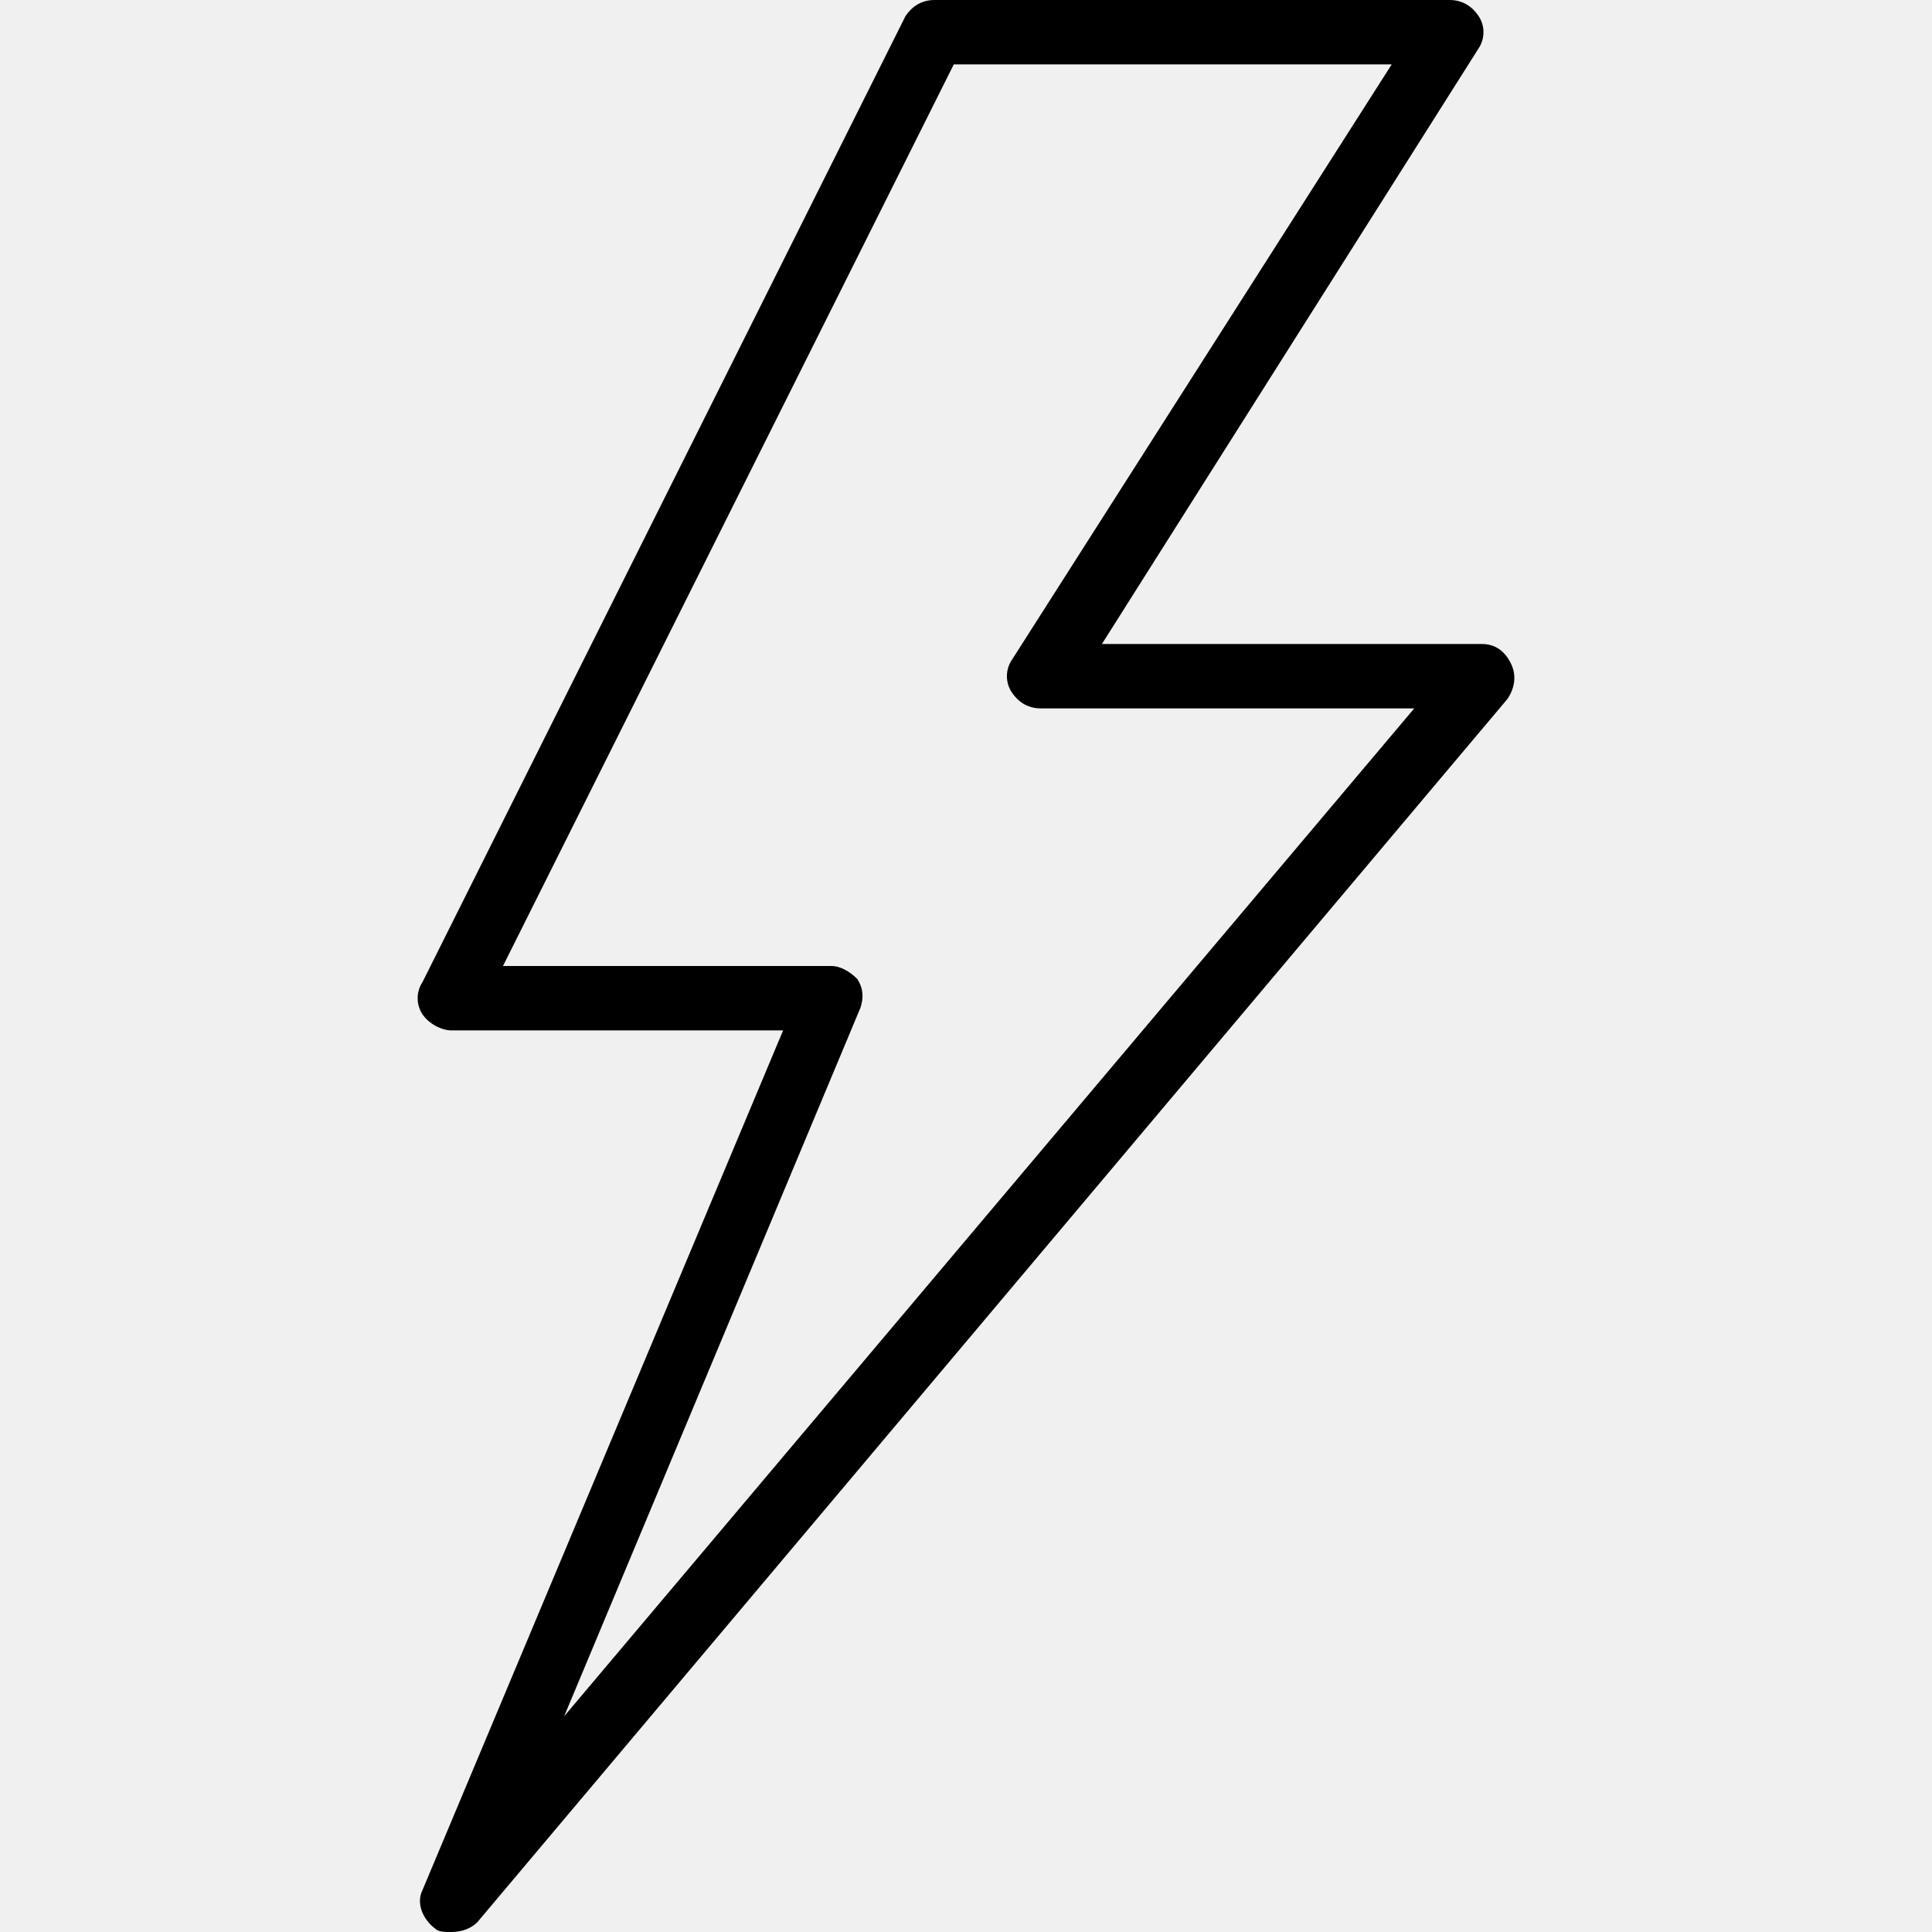
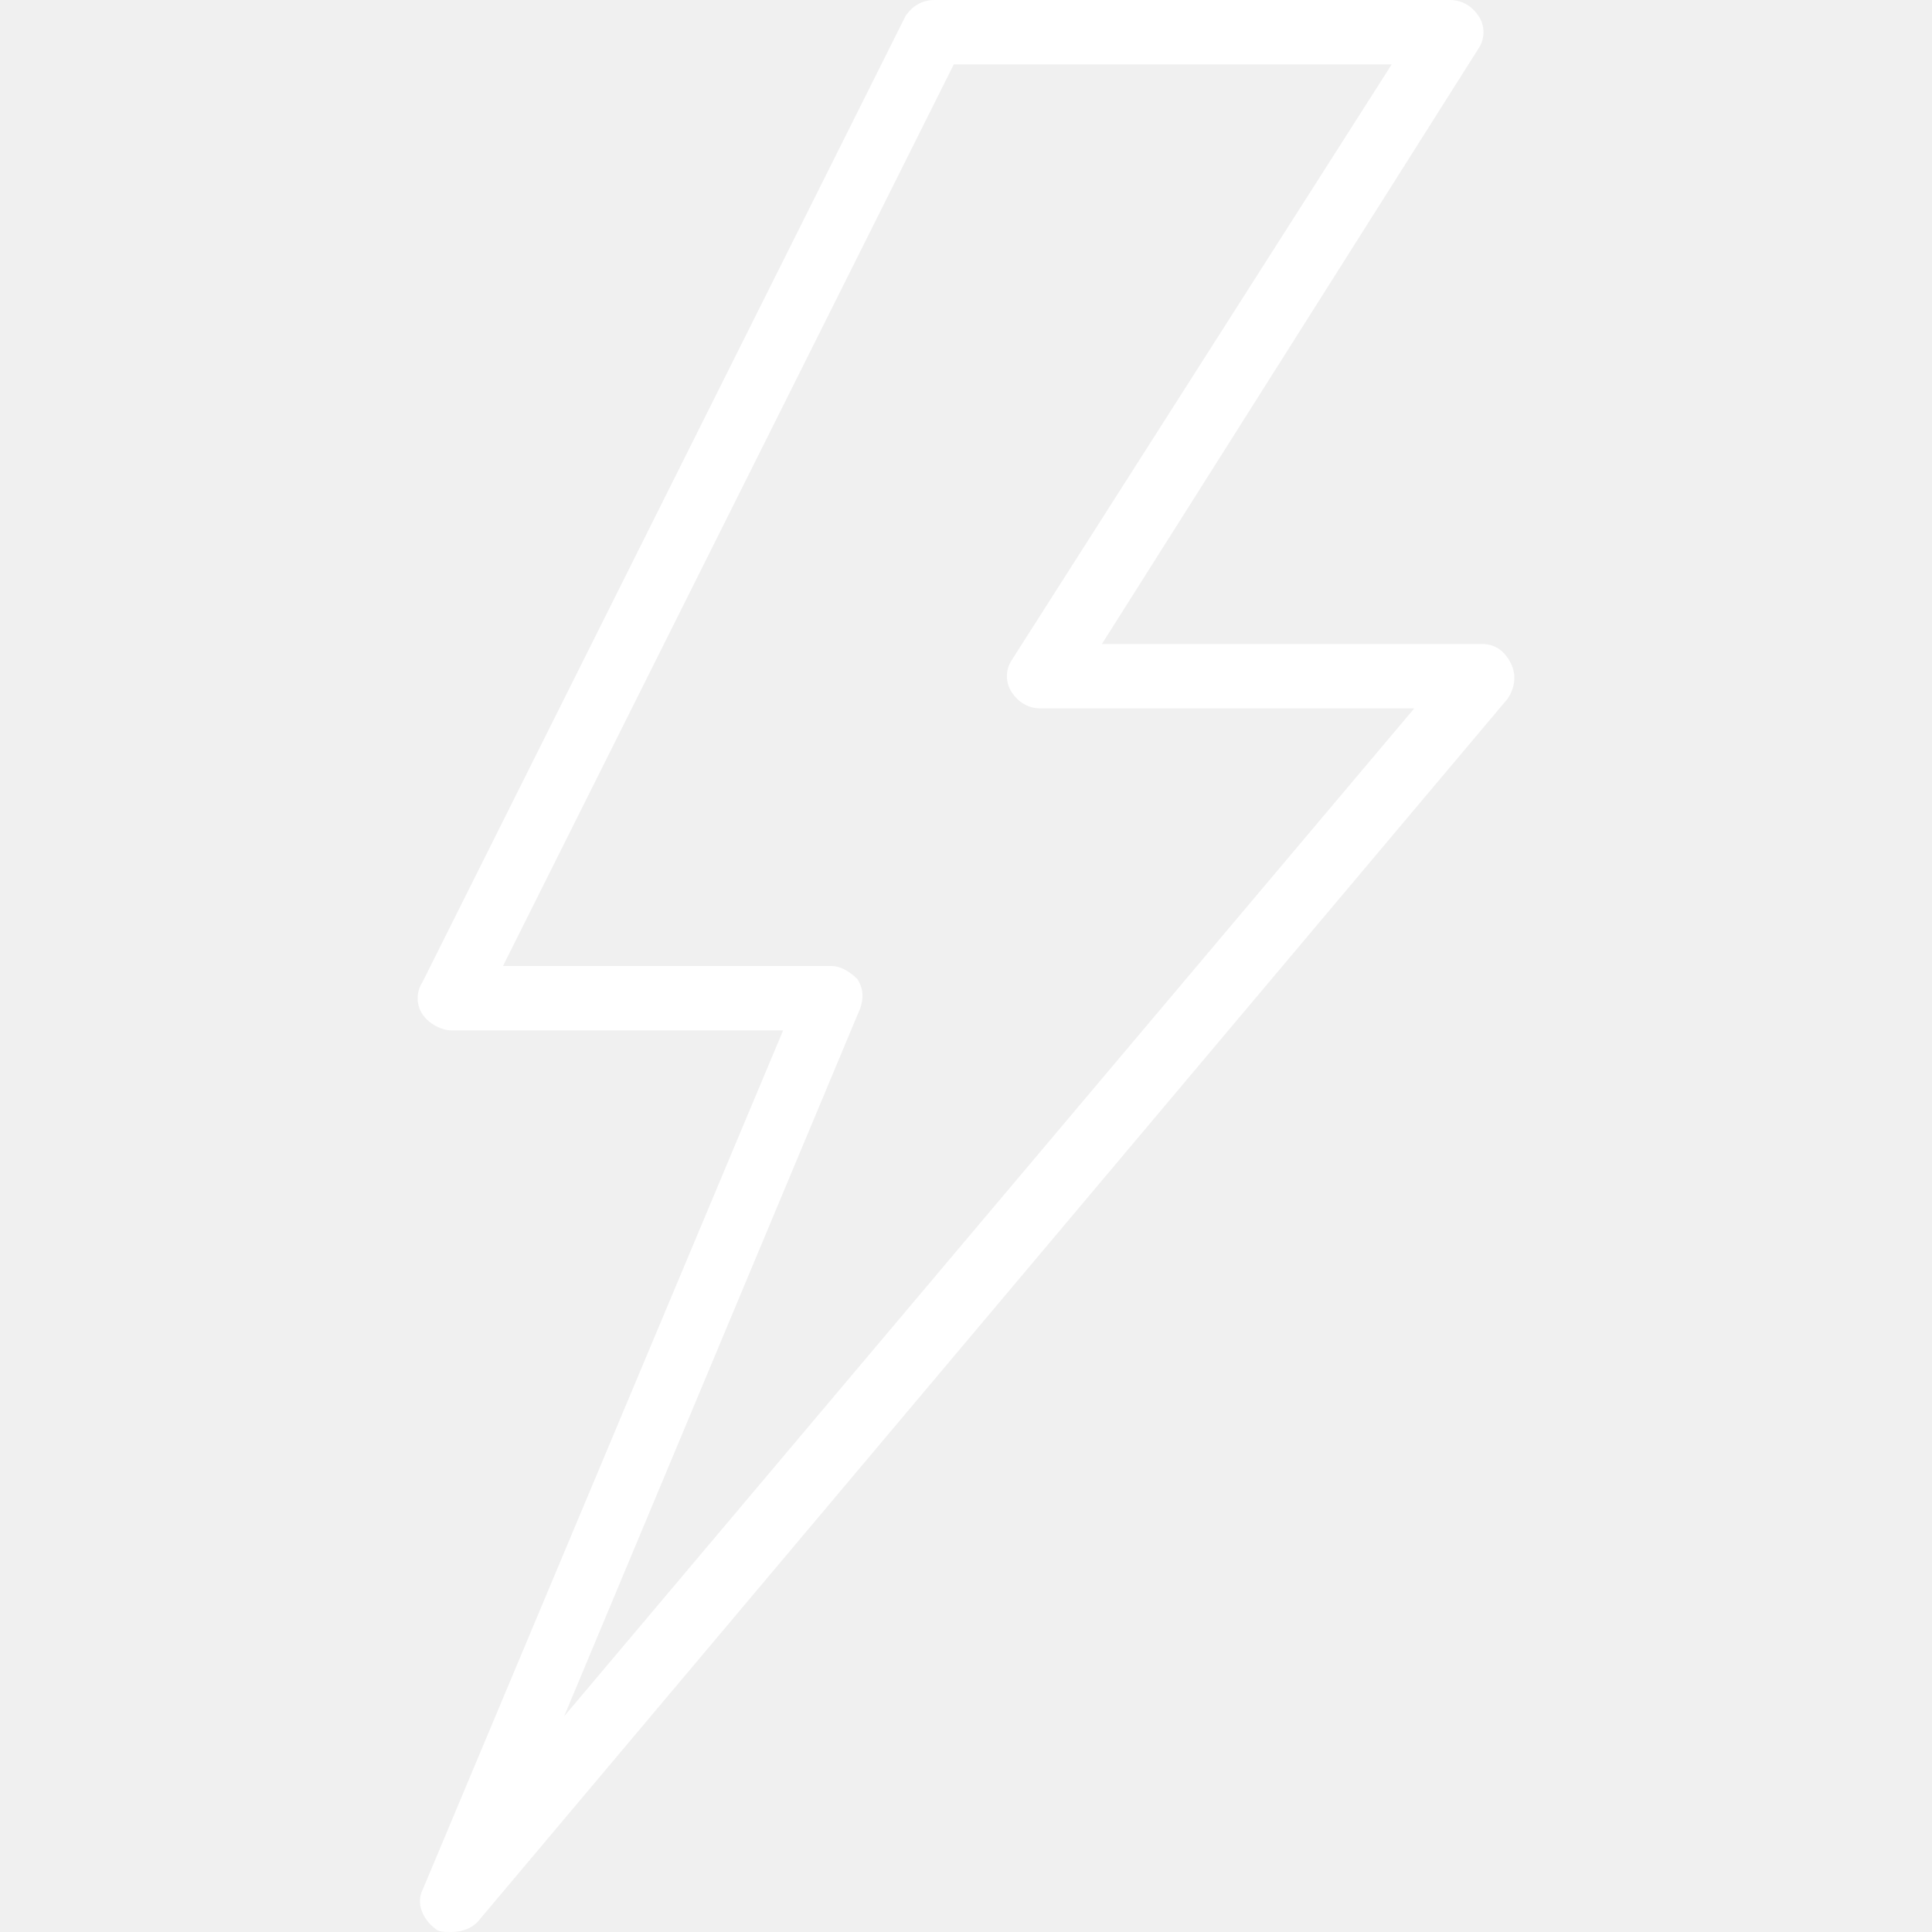
- <svg xmlns="http://www.w3.org/2000/svg" version="1.1" id="Layer_1" x="0px" y="0px" viewBox="0 0 512 512" style="enable-background:new 0 0 512 512;" xml:space="preserve">
+ <svg xmlns="http://www.w3.org/2000/svg" version="1.1" id="Layer_1" x="0px" y="0px" viewBox="0 0 512 512" style="enable-background:new 0 0 512 512;" xml:space="preserve" fill="#fff">
  <g>
    <g>
      <path d="M400.388,175.787c-1.707-3.413-4.267-5.12-7.68-5.12H292.015L391.855,12.8c1.707-2.56,1.707-5.973,0-8.533    S387.588,0,384.175,0H247.642c-3.413,0-5.973,1.707-7.68,4.267l-128,256c-1.707,2.56-1.707,5.973,0,8.533    c1.707,2.56,5.12,4.267,7.68,4.267h87.893l-95.573,227.84c-1.707,3.413,0,7.68,3.413,10.24c0.853,0.853,2.56,0.853,4.267,0.853    c2.56,0,5.12-0.853,6.827-2.56l273.067-324.267C401.242,182.613,402.095,179.2,400.388,175.787z M149.508,454.827l78.507-187.733    c0.853-2.56,0.853-5.12-0.853-7.68c-1.707-1.707-4.267-3.413-6.827-3.413h-87.04L252.762,17.067h116.053L268.122,174.933    c-1.707,2.56-1.707,5.973,0,8.533s4.267,4.267,7.68,4.267h98.987L149.508,454.827z" />
    </g>
  </g>
  <g>
</g>
  <g>
</g>
  <g>
</g>
  <g>
</g>
  <g>
</g>
  <g>
</g>
  <g>
</g>
  <g>
</g>
  <g>
</g>
  <g>
</g>
  <g>
</g>
  <g>
</g>
  <g>
</g>
  <g>
</g>
  <g>
</g>
</svg>
